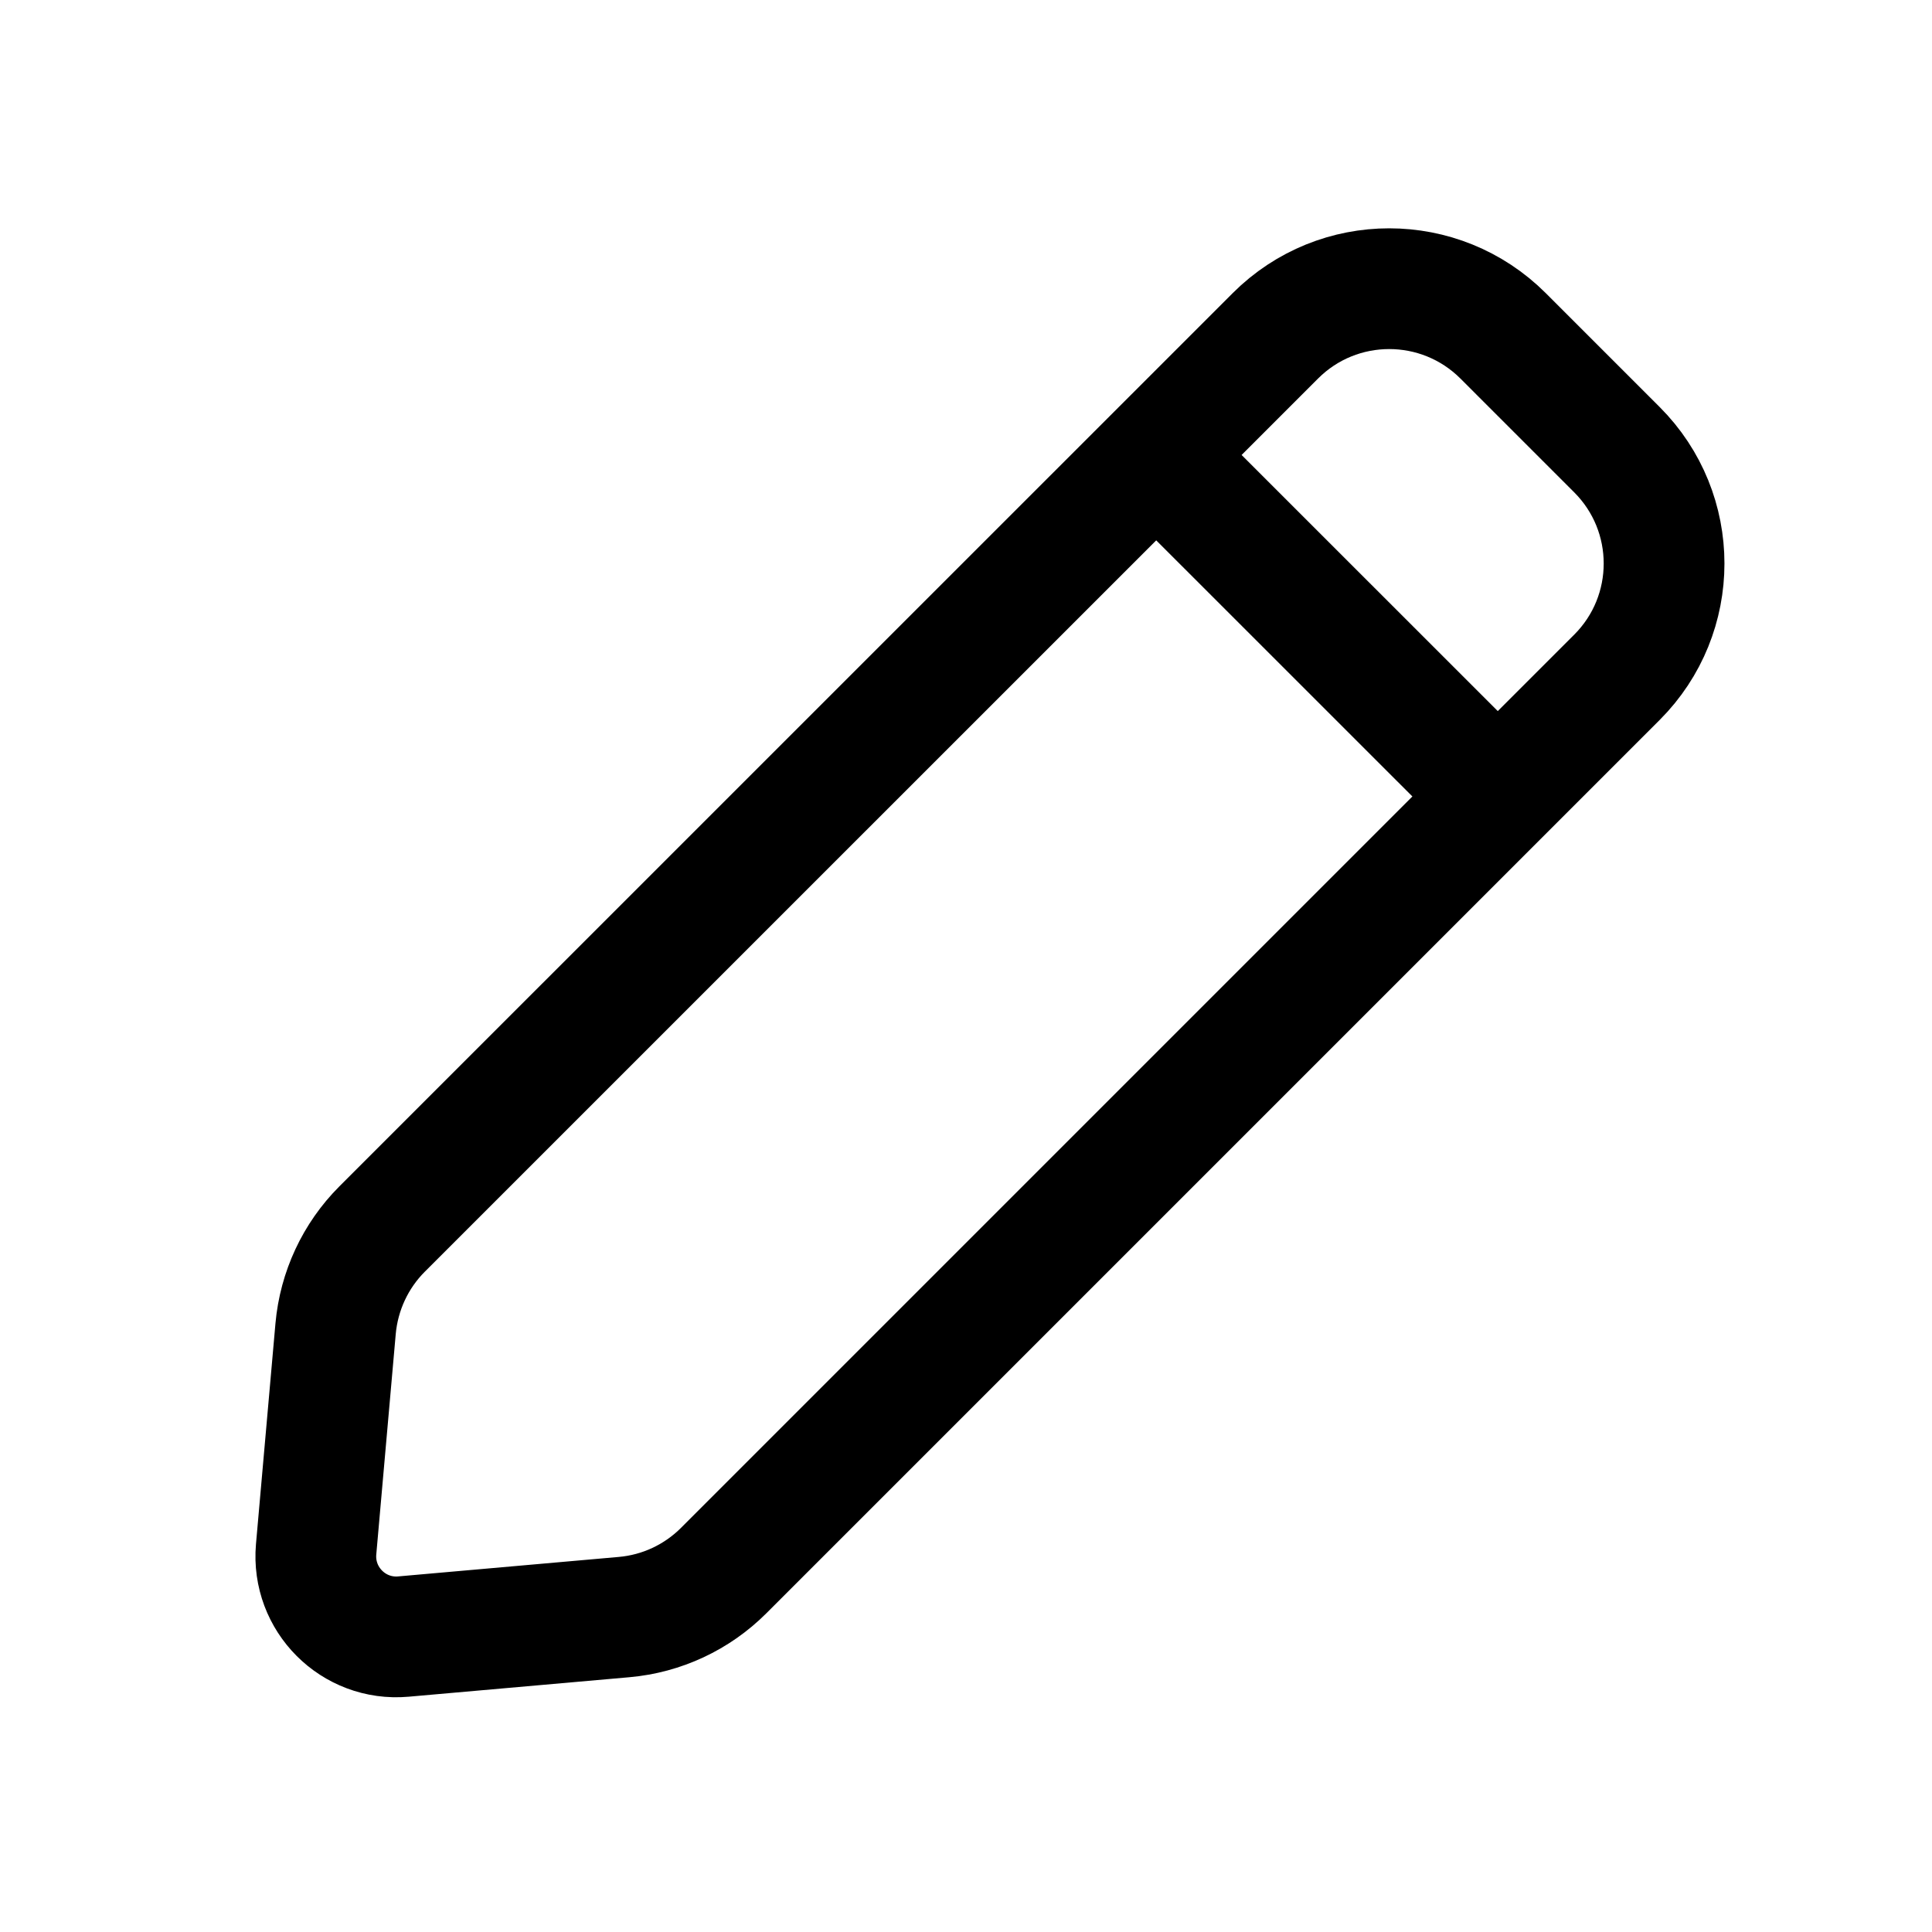
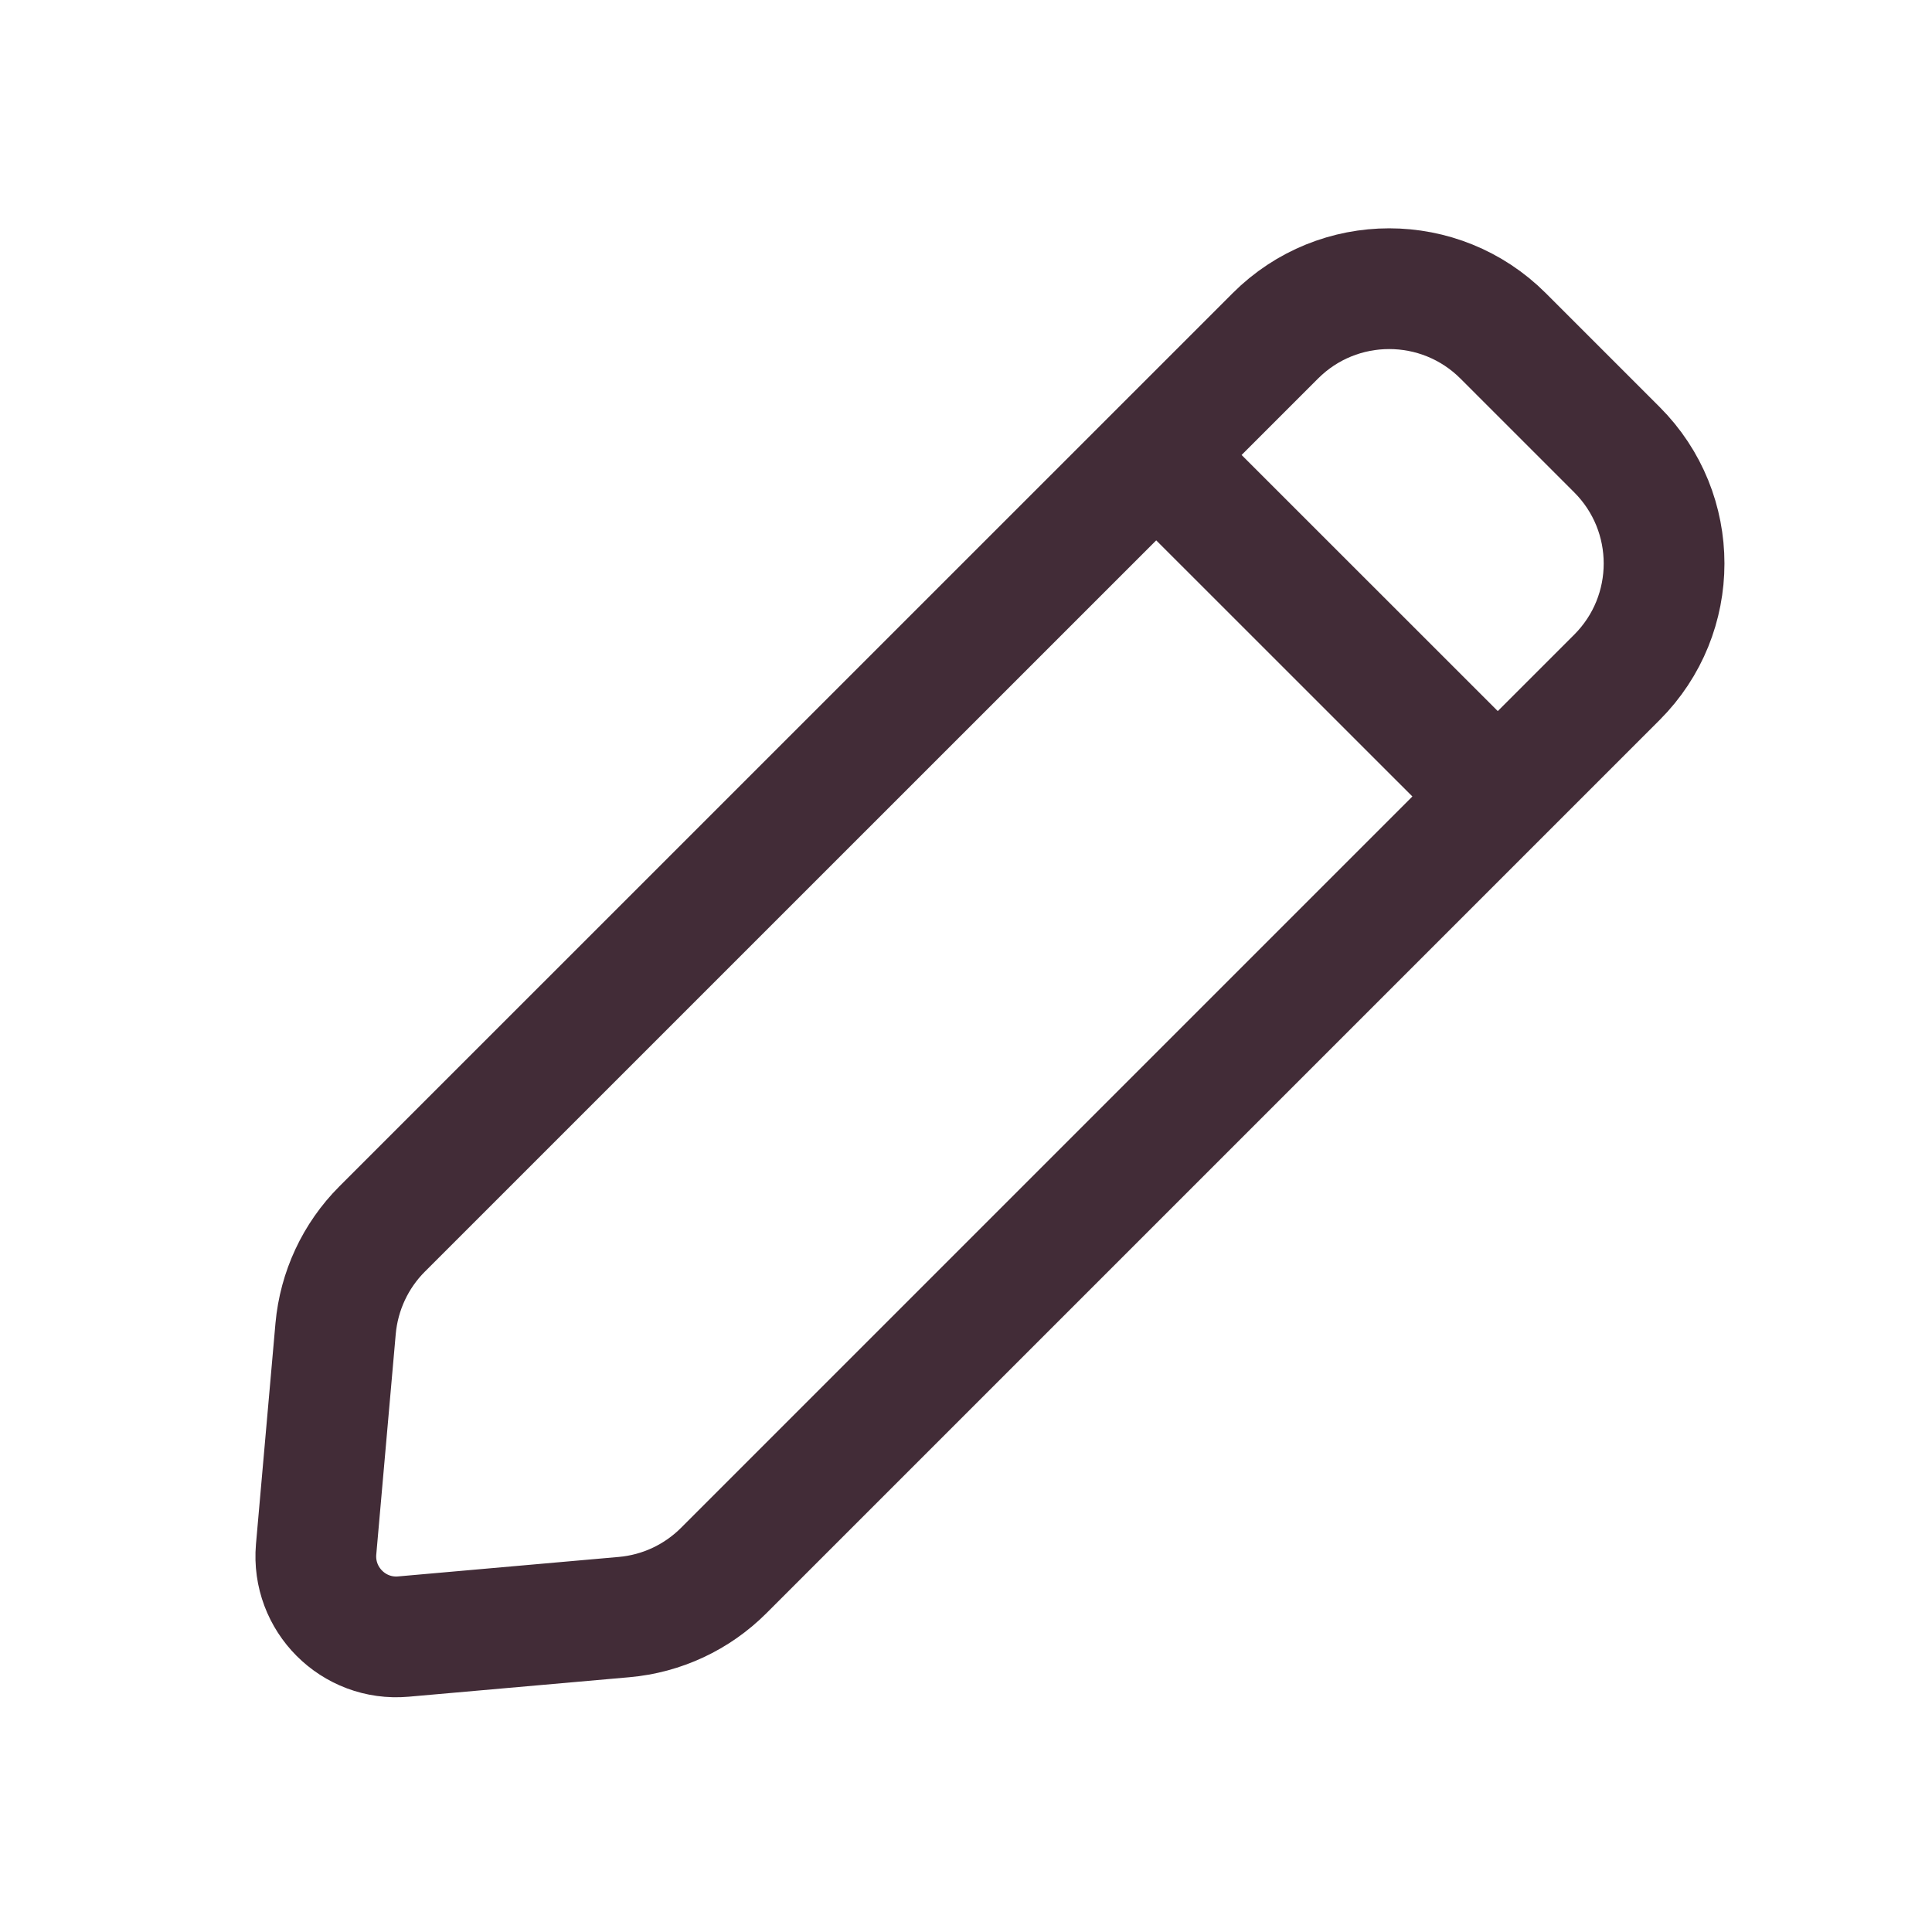
- <svg xmlns="http://www.w3.org/2000/svg" width="24" height="24" viewBox="0 0 24 24" stroke-width="1.5" fill="none">
-   <path d="M14.363 5.652L15.843 4.172C16.624 3.391 17.89 3.391 18.672 4.172L20.086 5.586C20.867 6.367 20.867 7.633 20.086 8.414L18.606 9.894M14.363 5.652L4.747 15.267C4.415 15.599 4.211 16.038 4.169 16.505L3.927 19.246C3.873 19.866 4.391 20.385 5.011 20.33L7.752 20.088C8.22 20.047 8.658 19.842 8.99 19.51L18.606 9.894M14.363 5.652L18.606 9.894" stroke="currentColor" stroke-linecap="round" stroke-linejoin="round" />
+ <svg xmlns="http://www.w3.org/2000/svg" width="24px" height="24px" viewBox="0 0 24 24" stroke-width="1.5" fill="none" transform="rotate(0) scale(1, 1)">
+   <path d="M14.363 5.652L15.843 4.172C16.624 3.391 17.89 3.391 18.672 4.172L20.086 5.586C20.867 6.367 20.867 7.633 20.086 8.414L18.606 9.894M14.363 5.652L4.747 15.267C4.415 15.599 4.211 16.038 4.169 16.505L3.927 19.246C3.873 19.866 4.391 20.385 5.011 20.33L7.752 20.088C8.22 20.047 8.658 19.842 8.99 19.51L18.606 9.894M14.363 5.652L18.606 9.894" stroke="#422c37" stroke-linecap="round" stroke-linejoin="round" />
</svg>
